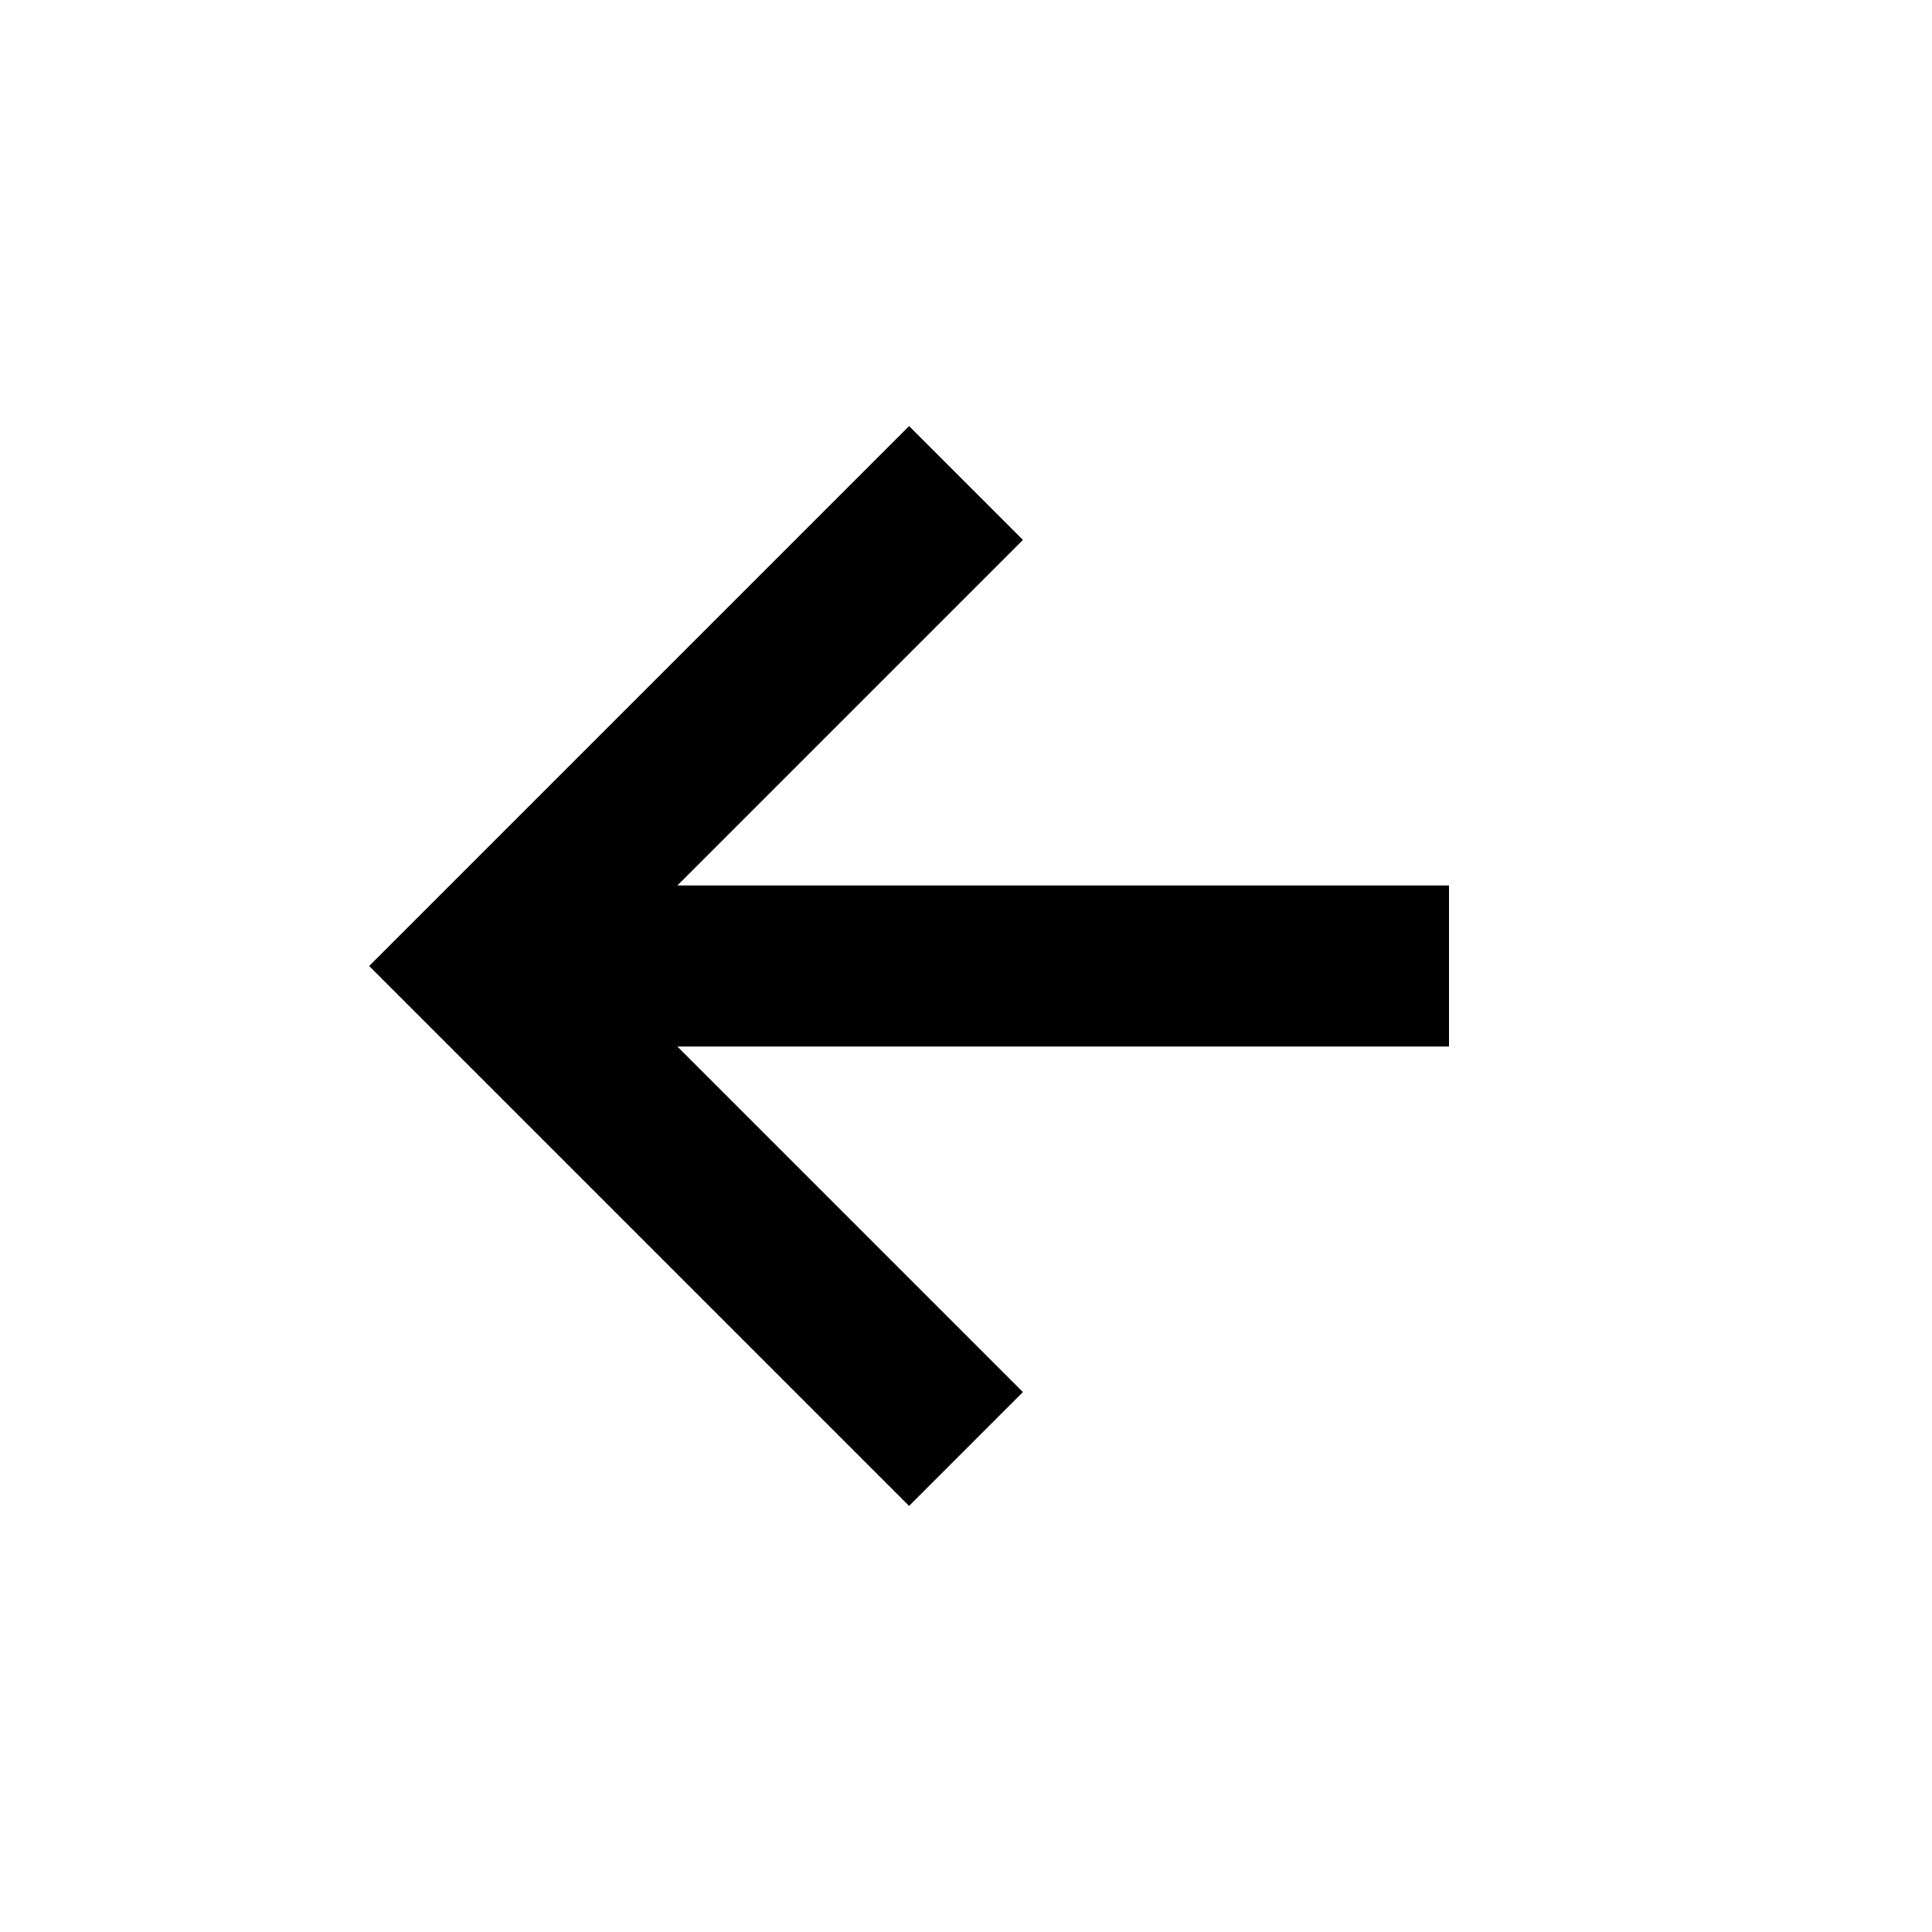
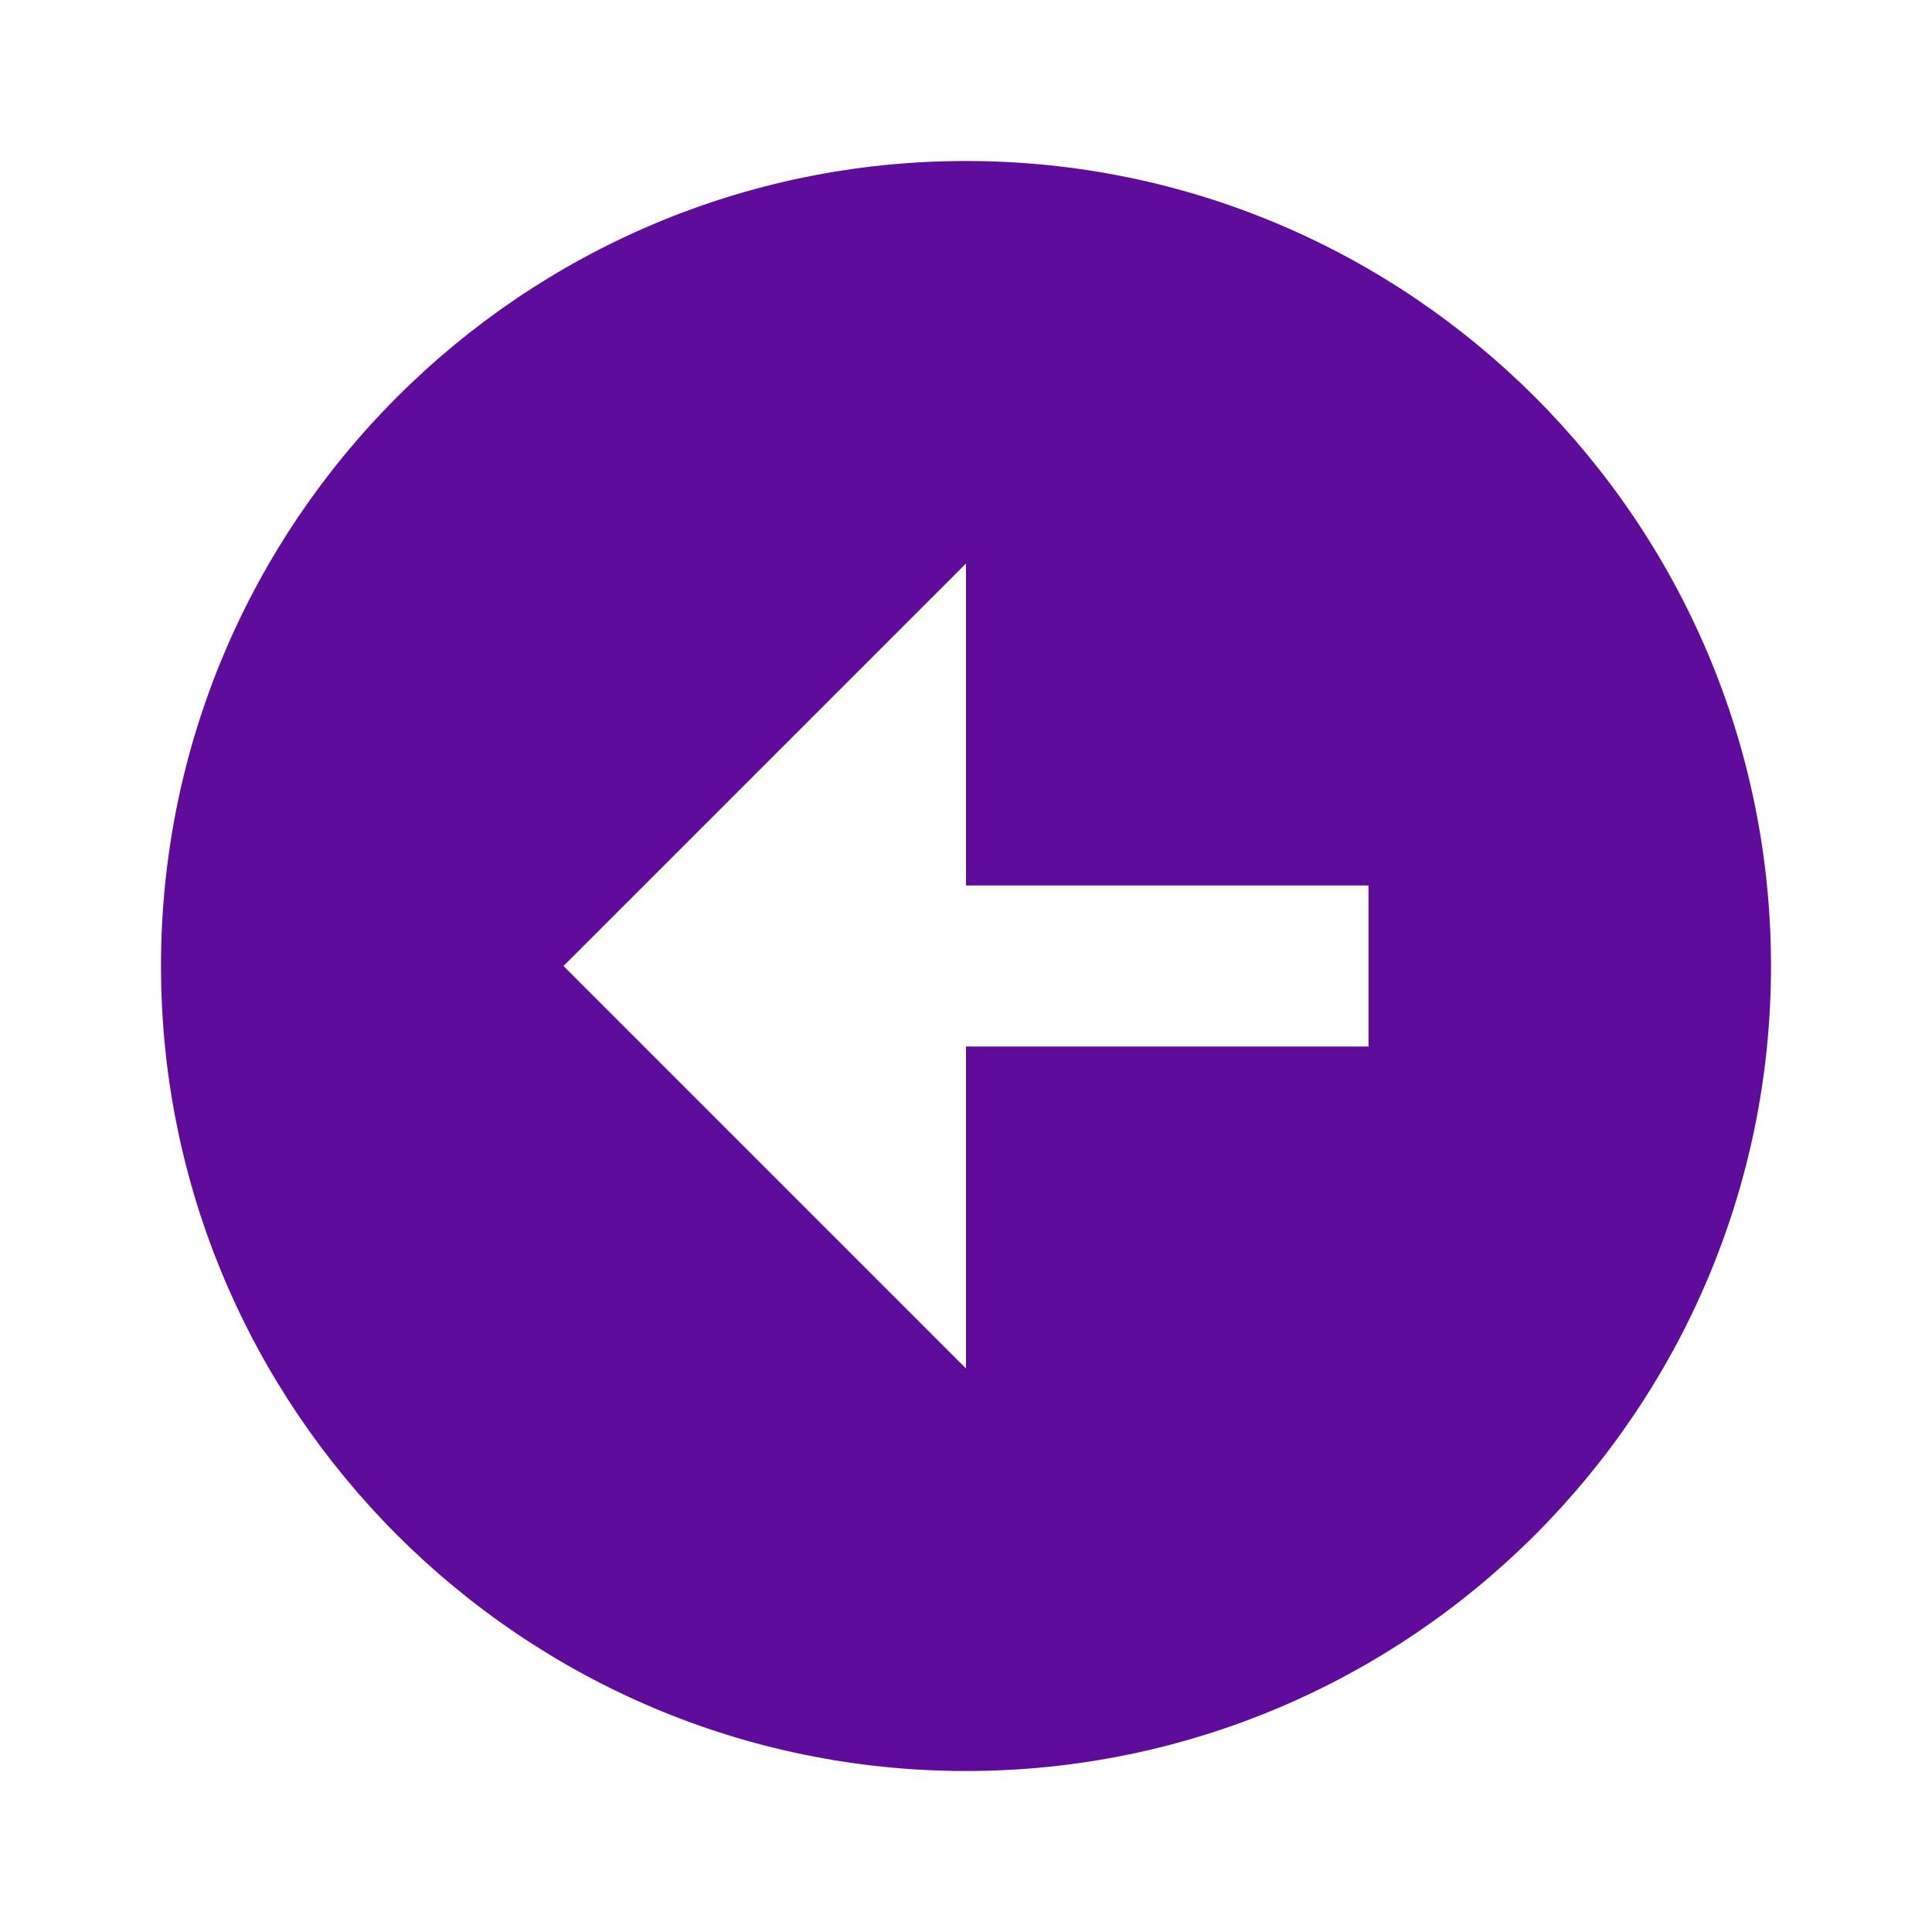
- <svg xmlns="http://www.w3.org/2000/svg" width="24" height="24" viewBox="0 0 24 24" style="fill: rgba(0, 0, 0, 1);transform: ;msFilter:;">
-   <path d="M12.707 17.293 8.414 13H18v-2H8.414l4.293-4.293-1.414-1.414L4.586 12l6.707 6.707z" />
+ <svg xmlns="http://www.w3.org/2000/svg" width="24" height="24" viewBox="0 0 24 24" style="fill: rgb(95, 11, 155);transform: ;msFilter:;">
+   <path d="M12 2C6.486 2 2 6.486 2 12s4.486 10 10 10 10-4.486 10-10S17.514 2 12 2zm5 11h-5v4l-5-5 5-5v4h5v2z" />
</svg>
